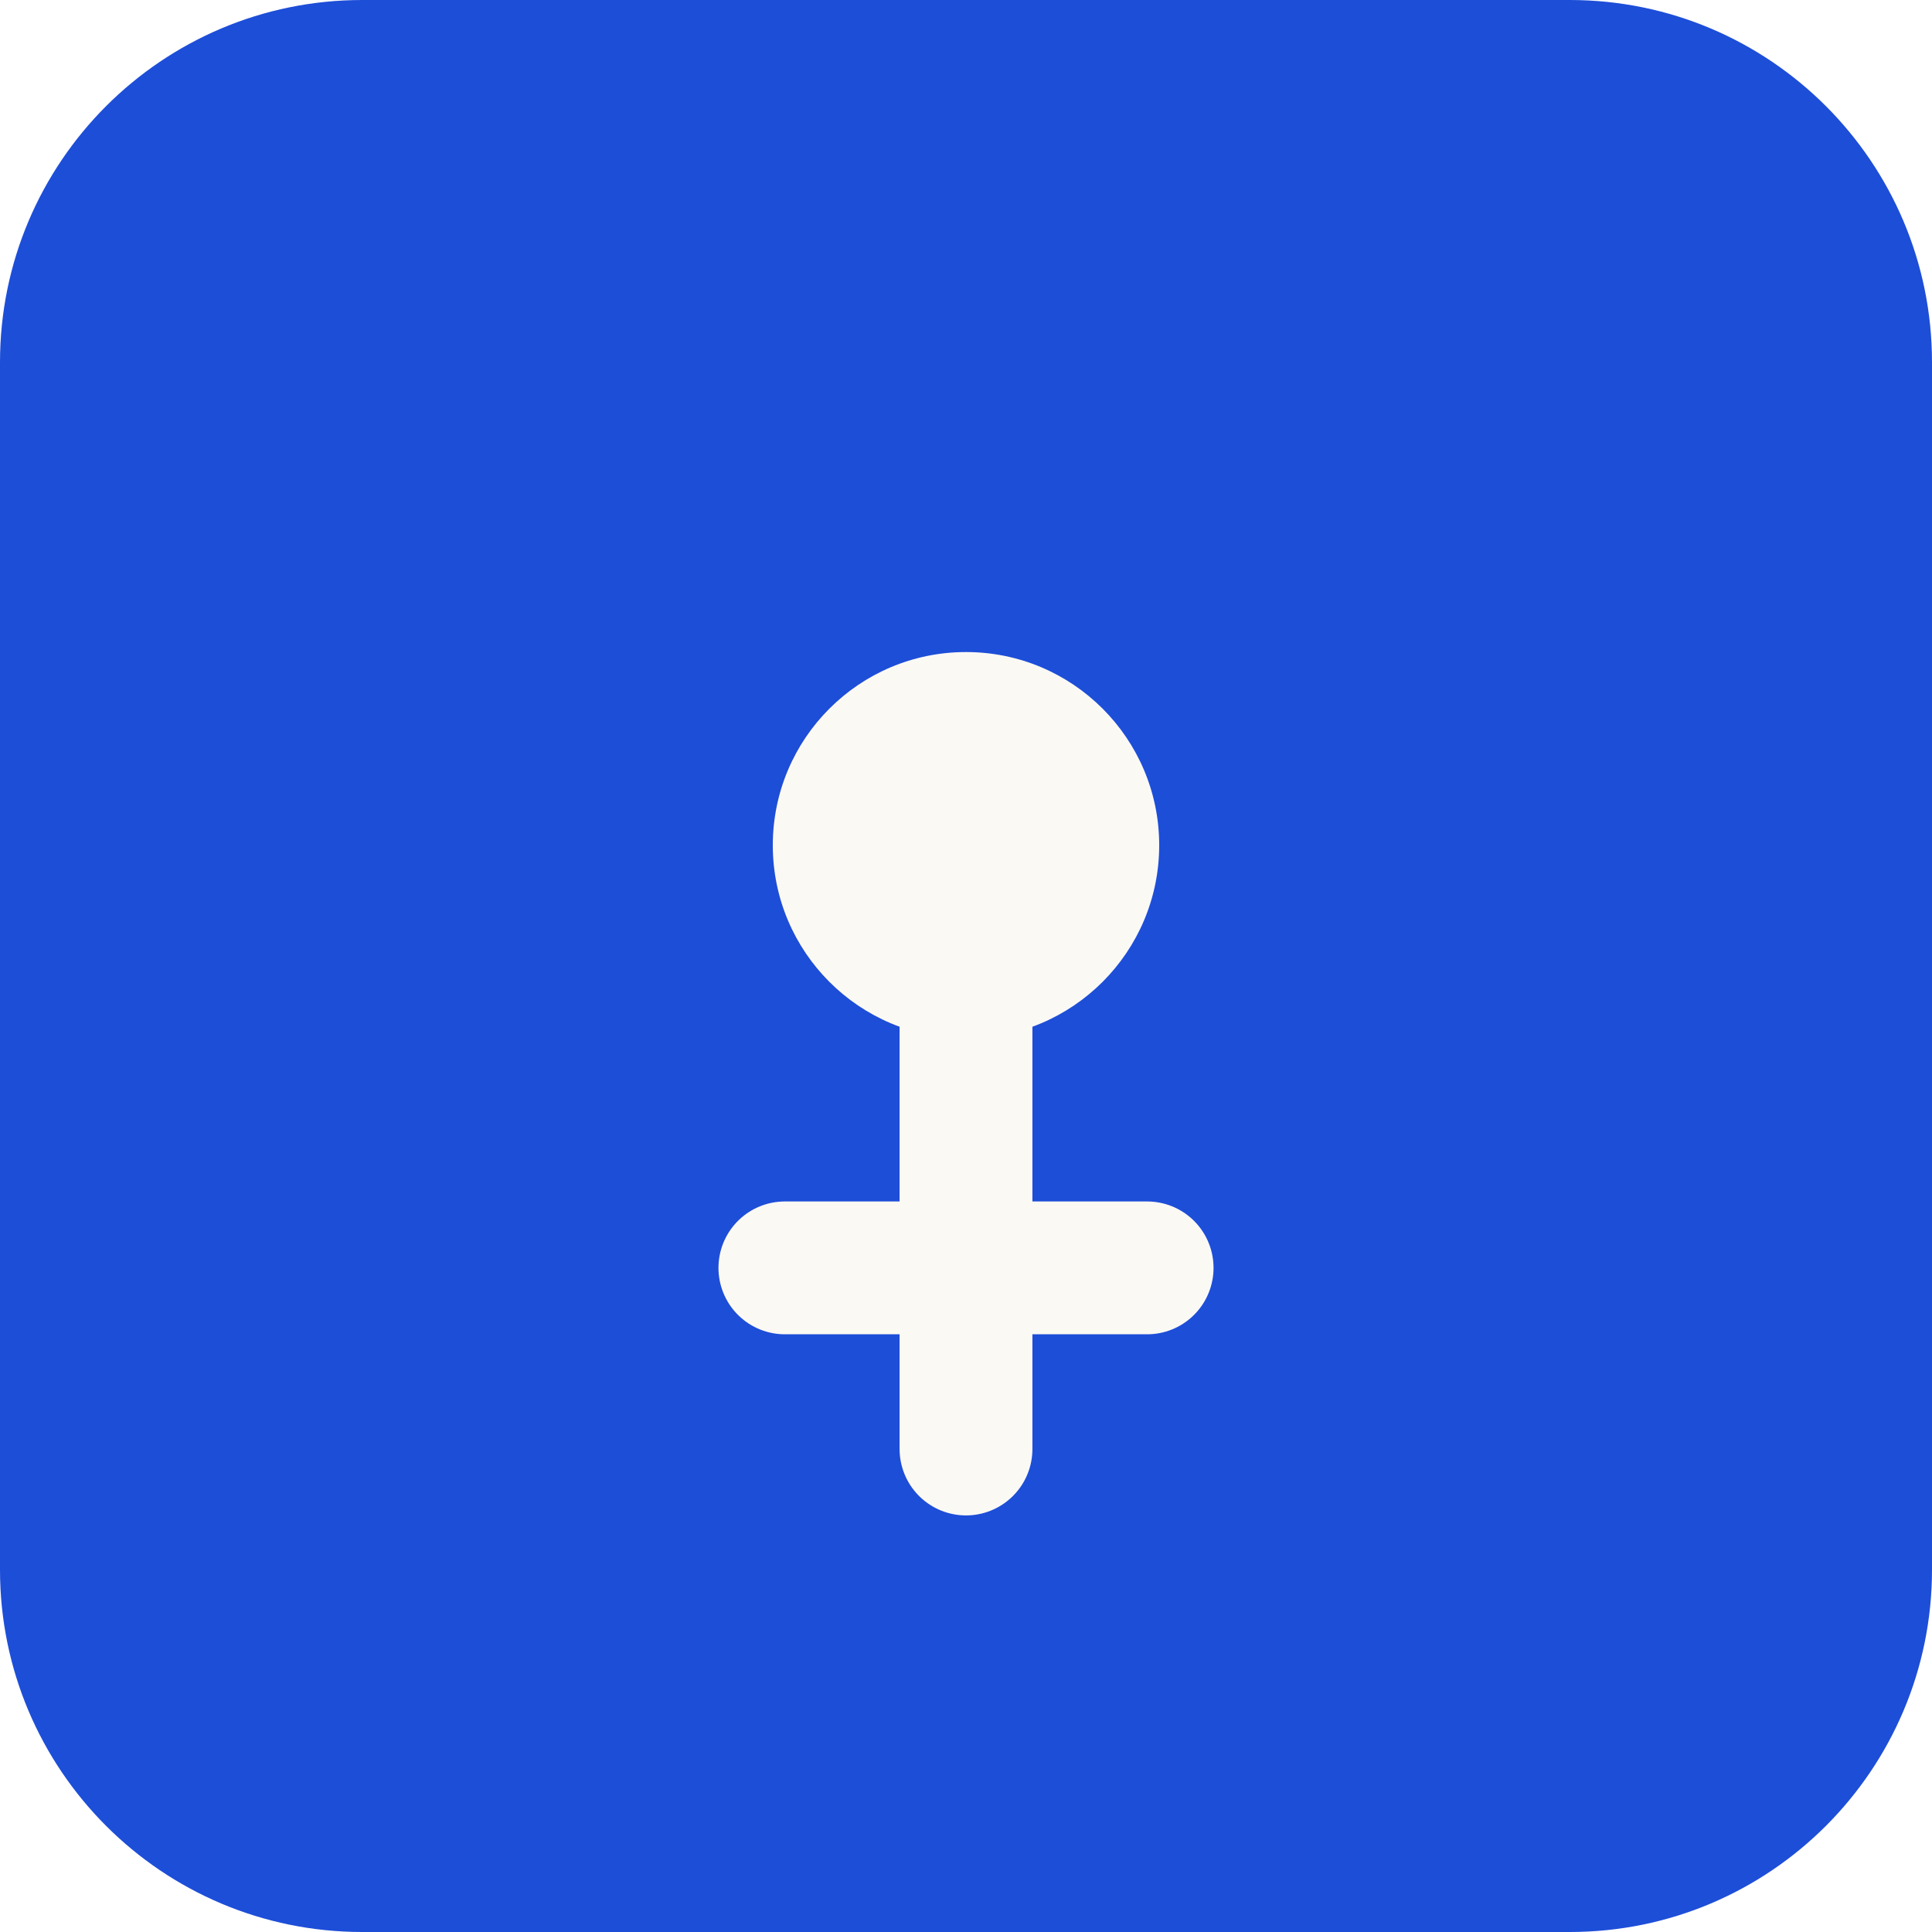
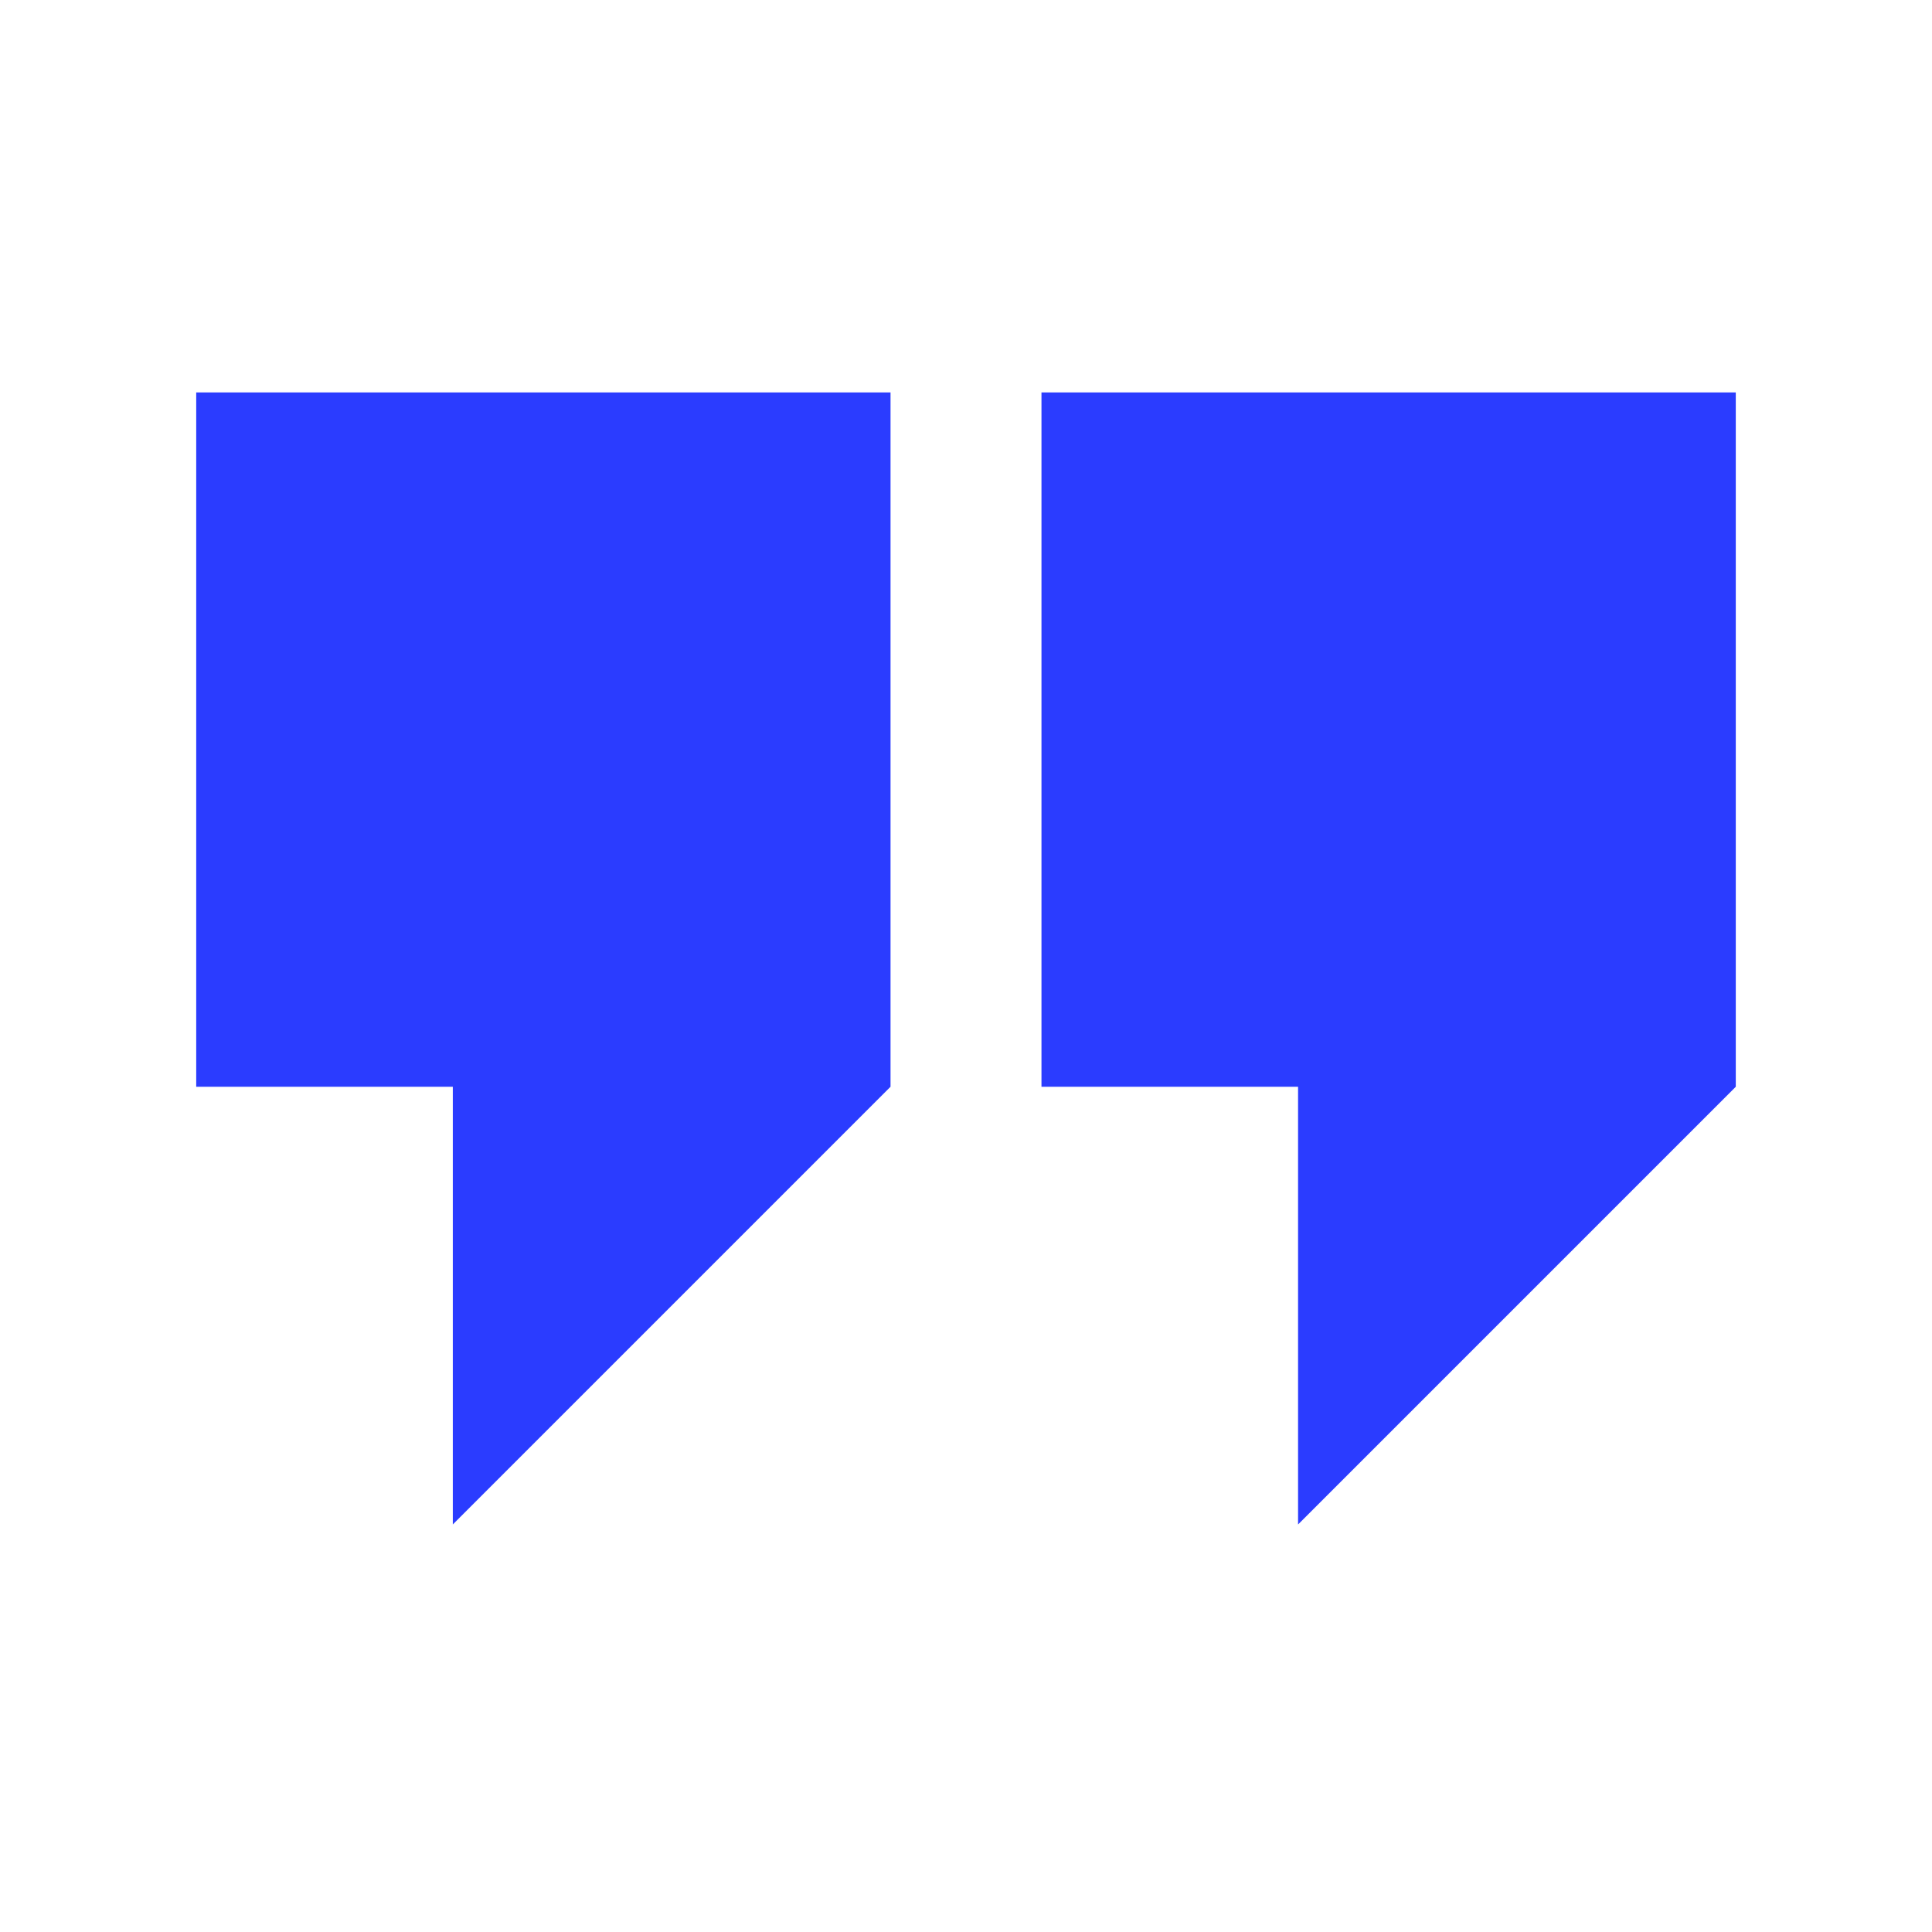
- <svg xmlns="http://www.w3.org/2000/svg" viewBox="0 0 32 32">
-   <rect width="32" height="32" rx="6" fill="#1D4ED8" />
-   <circle cx="16" cy="14" r="3.2" fill="#FBF9F4" />
-   <path d="M16 17 L16 24 M13 21 L19 21" stroke="#FBF9F4" stroke-width="2.2" stroke-linecap="round" fill="none" />
+ <svg xmlns="http://www.w3.org/2000/svg" viewBox="0 0 256 256">
+   <style>path{fill:#2b3cff}@media (prefers-color-scheme:dark){path{fill:#7c8bff}}</style>
+   <path d="M26 52H118V144L60 202V144H26Z M138 52H230V144L172 202V144H138Z" />
</svg>
